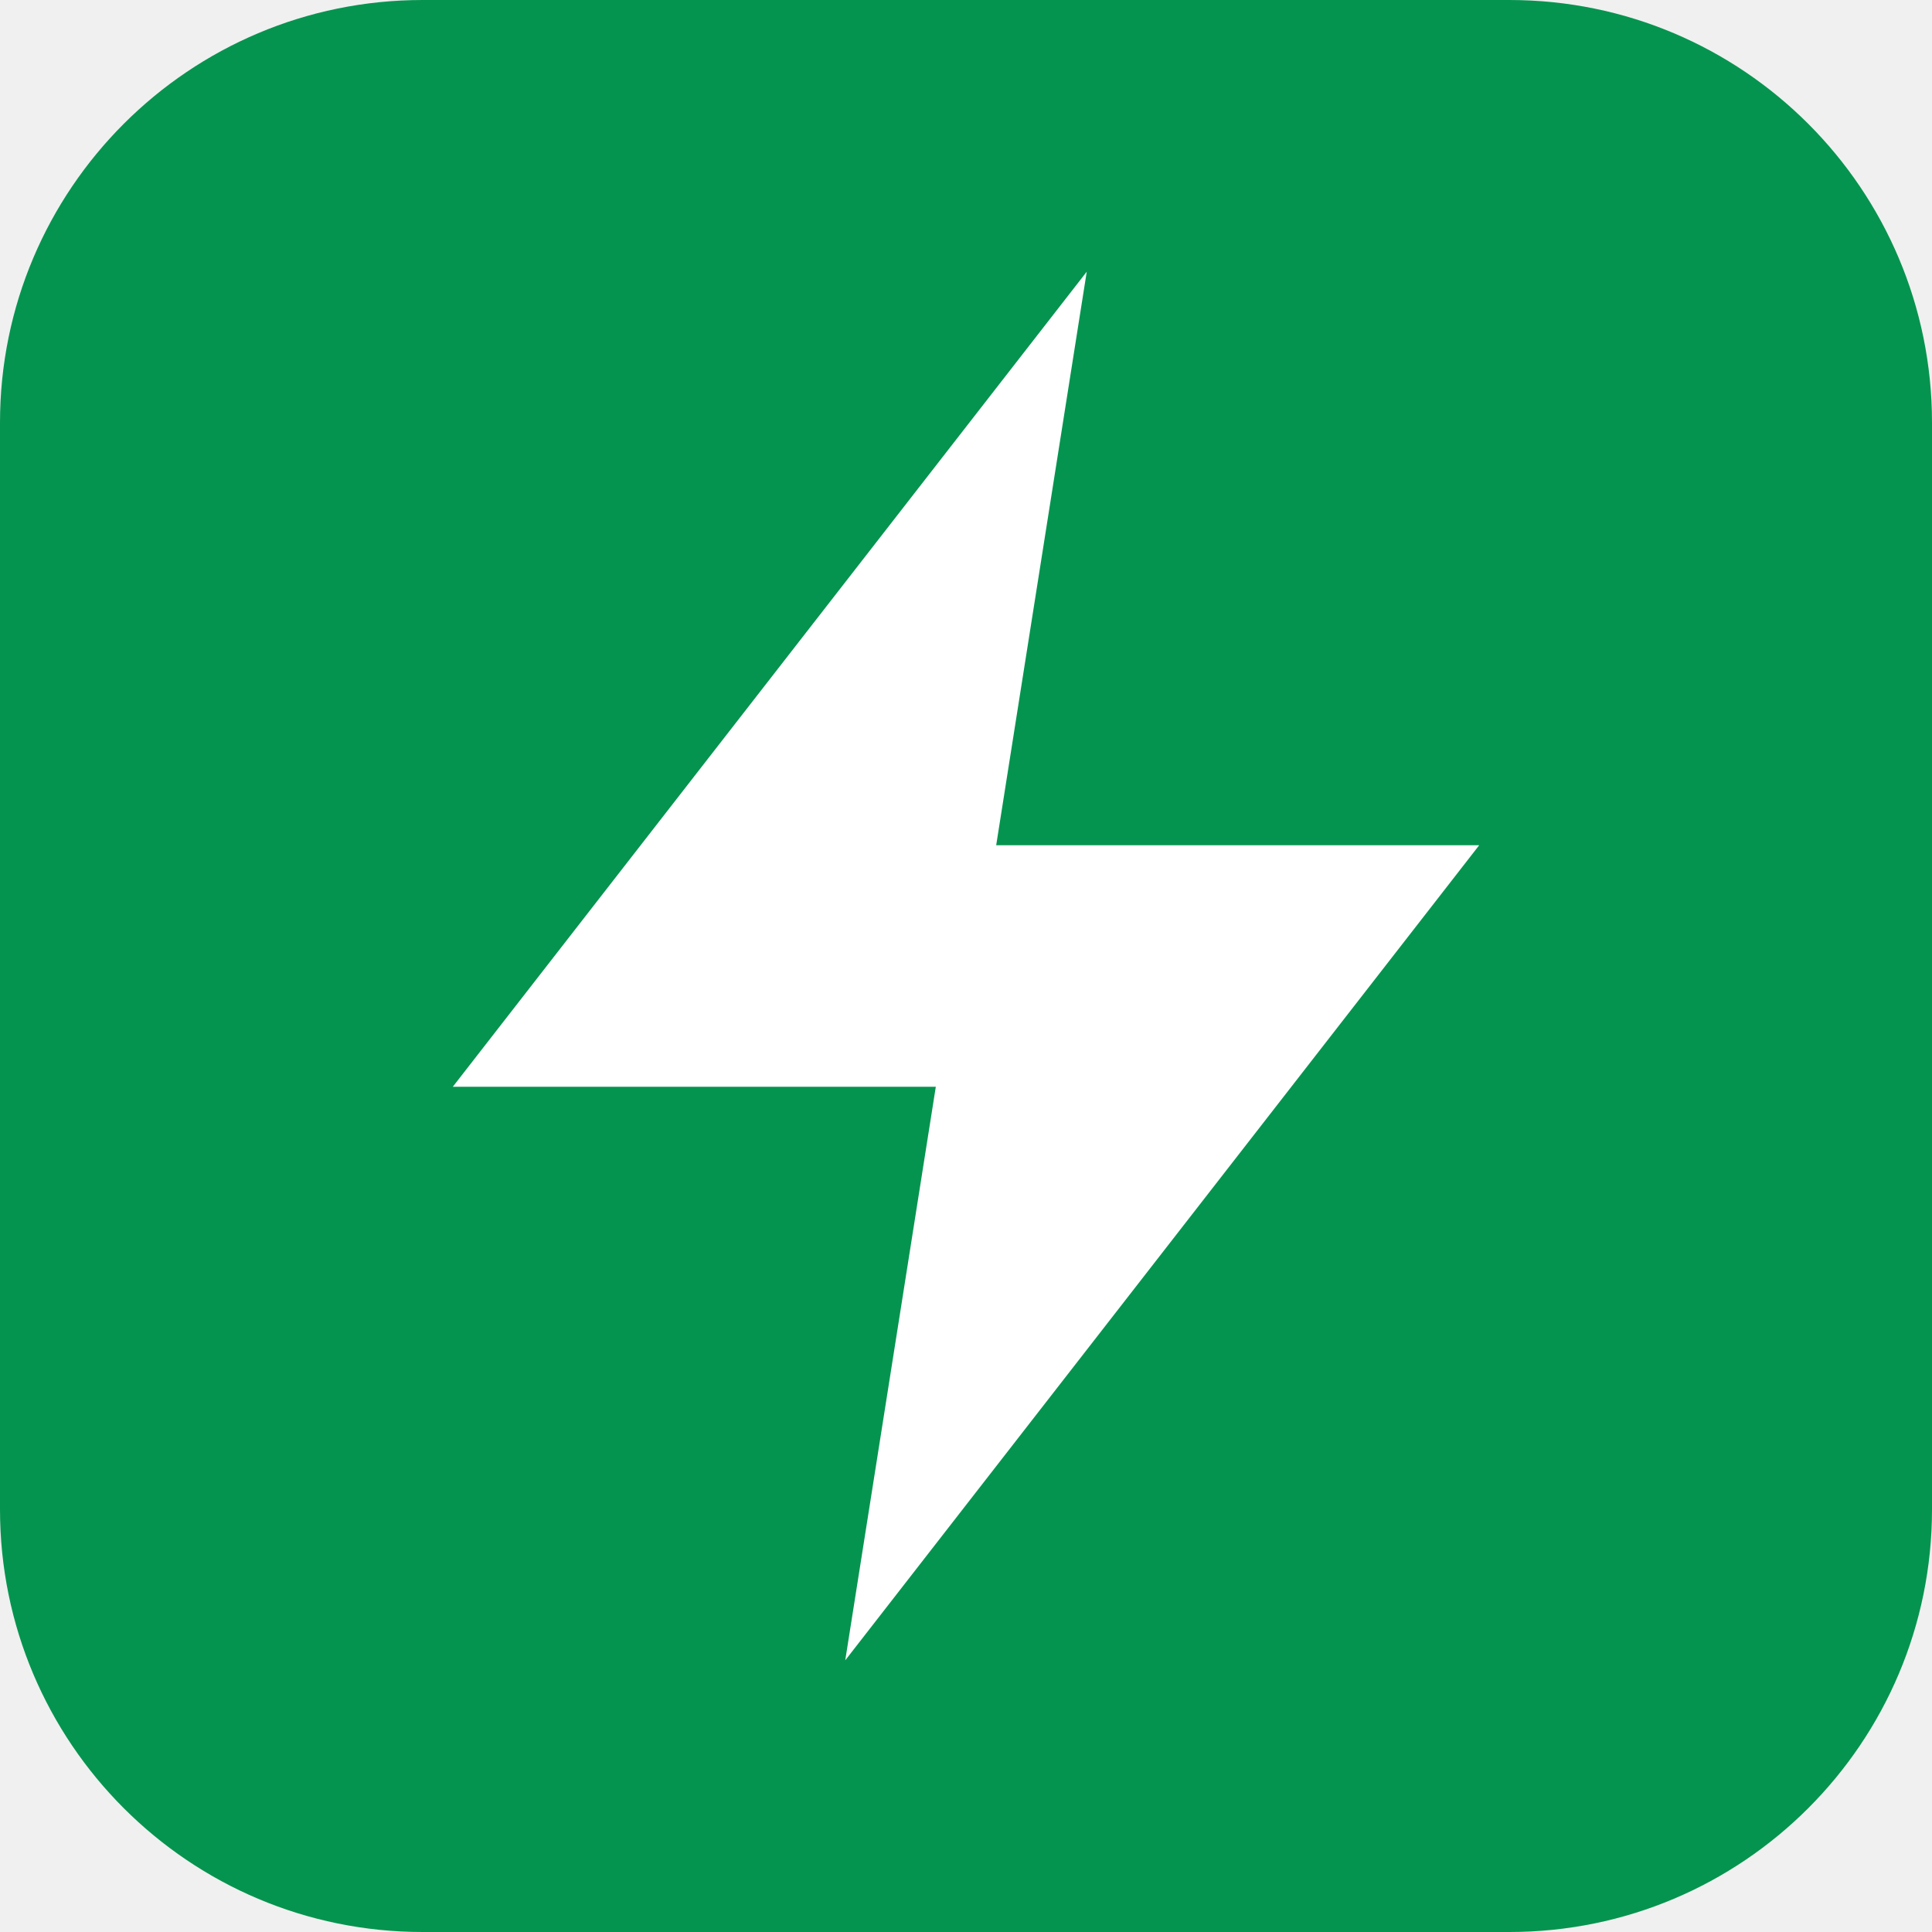
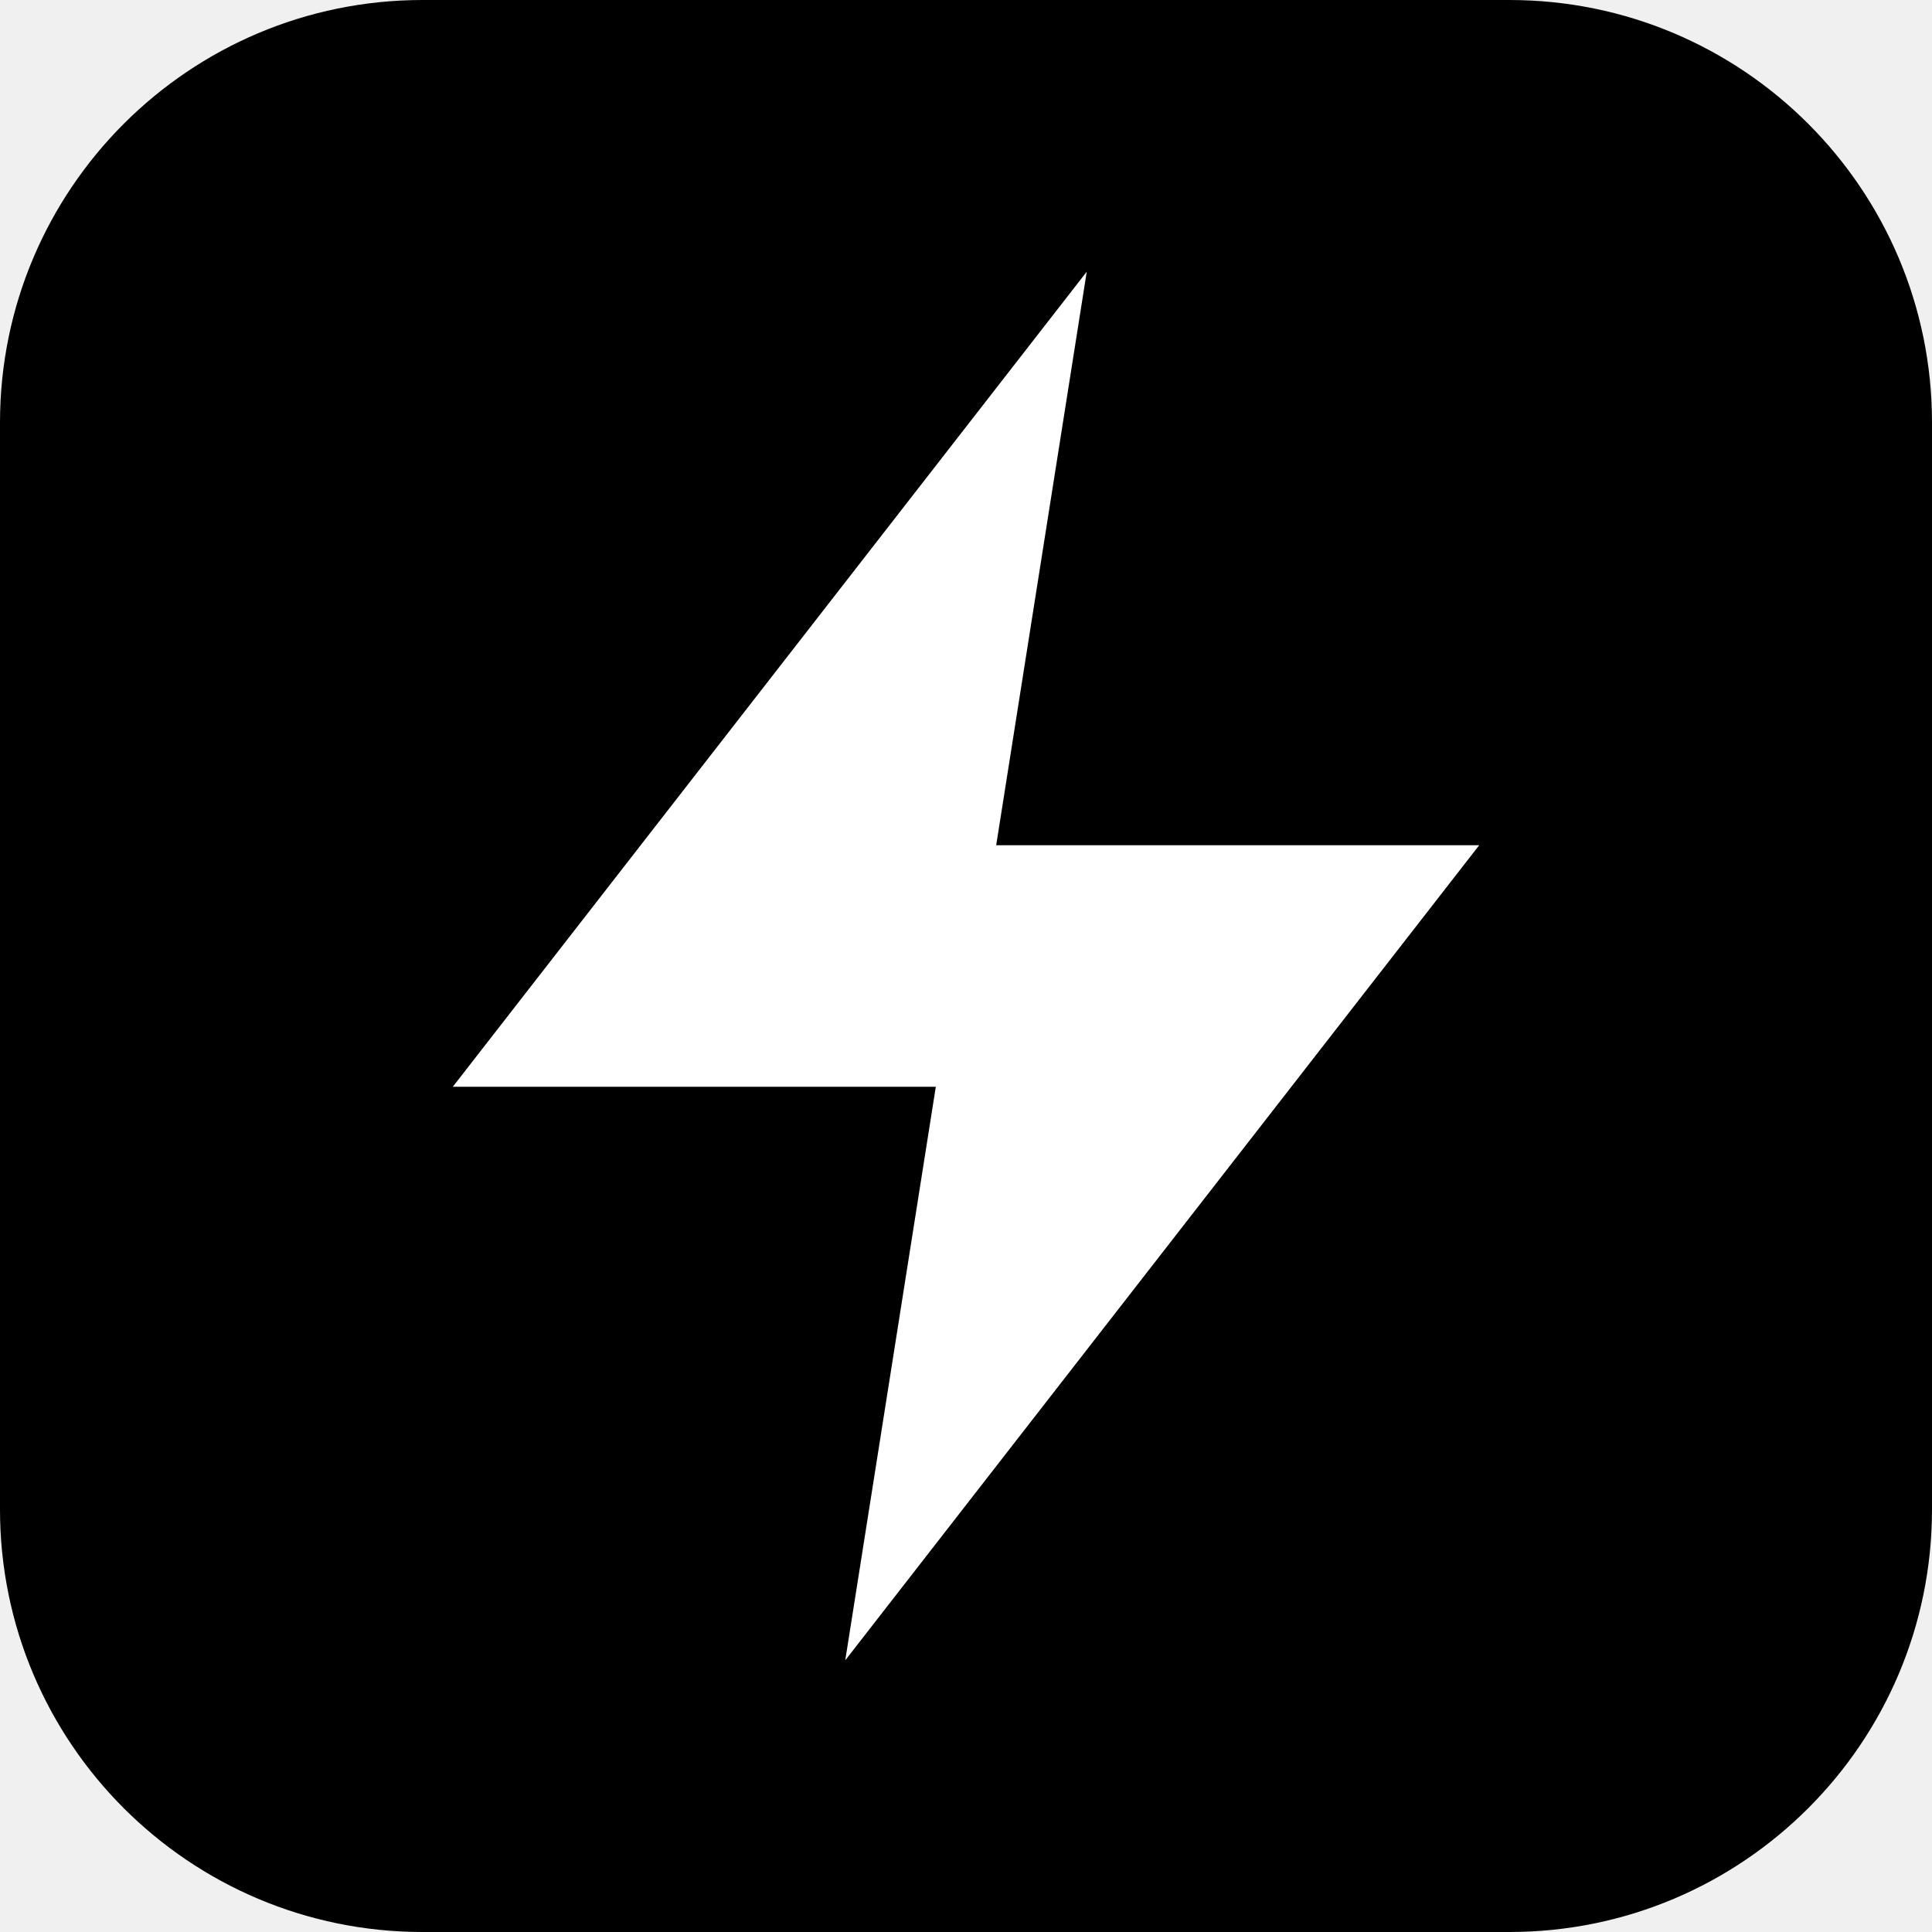
<svg xmlns="http://www.w3.org/2000/svg" viewBox="0 0 512 512">
-   <rect width="512" height="512" rx="112" fill="#05944f" />
+   <rect width="512" height="512" rx="112" fill="#000000" />
  <polygon points="288,72 120,288 248,288 224,440 392,224 264,224 288,72" fill="#ffffff" />
</svg>
